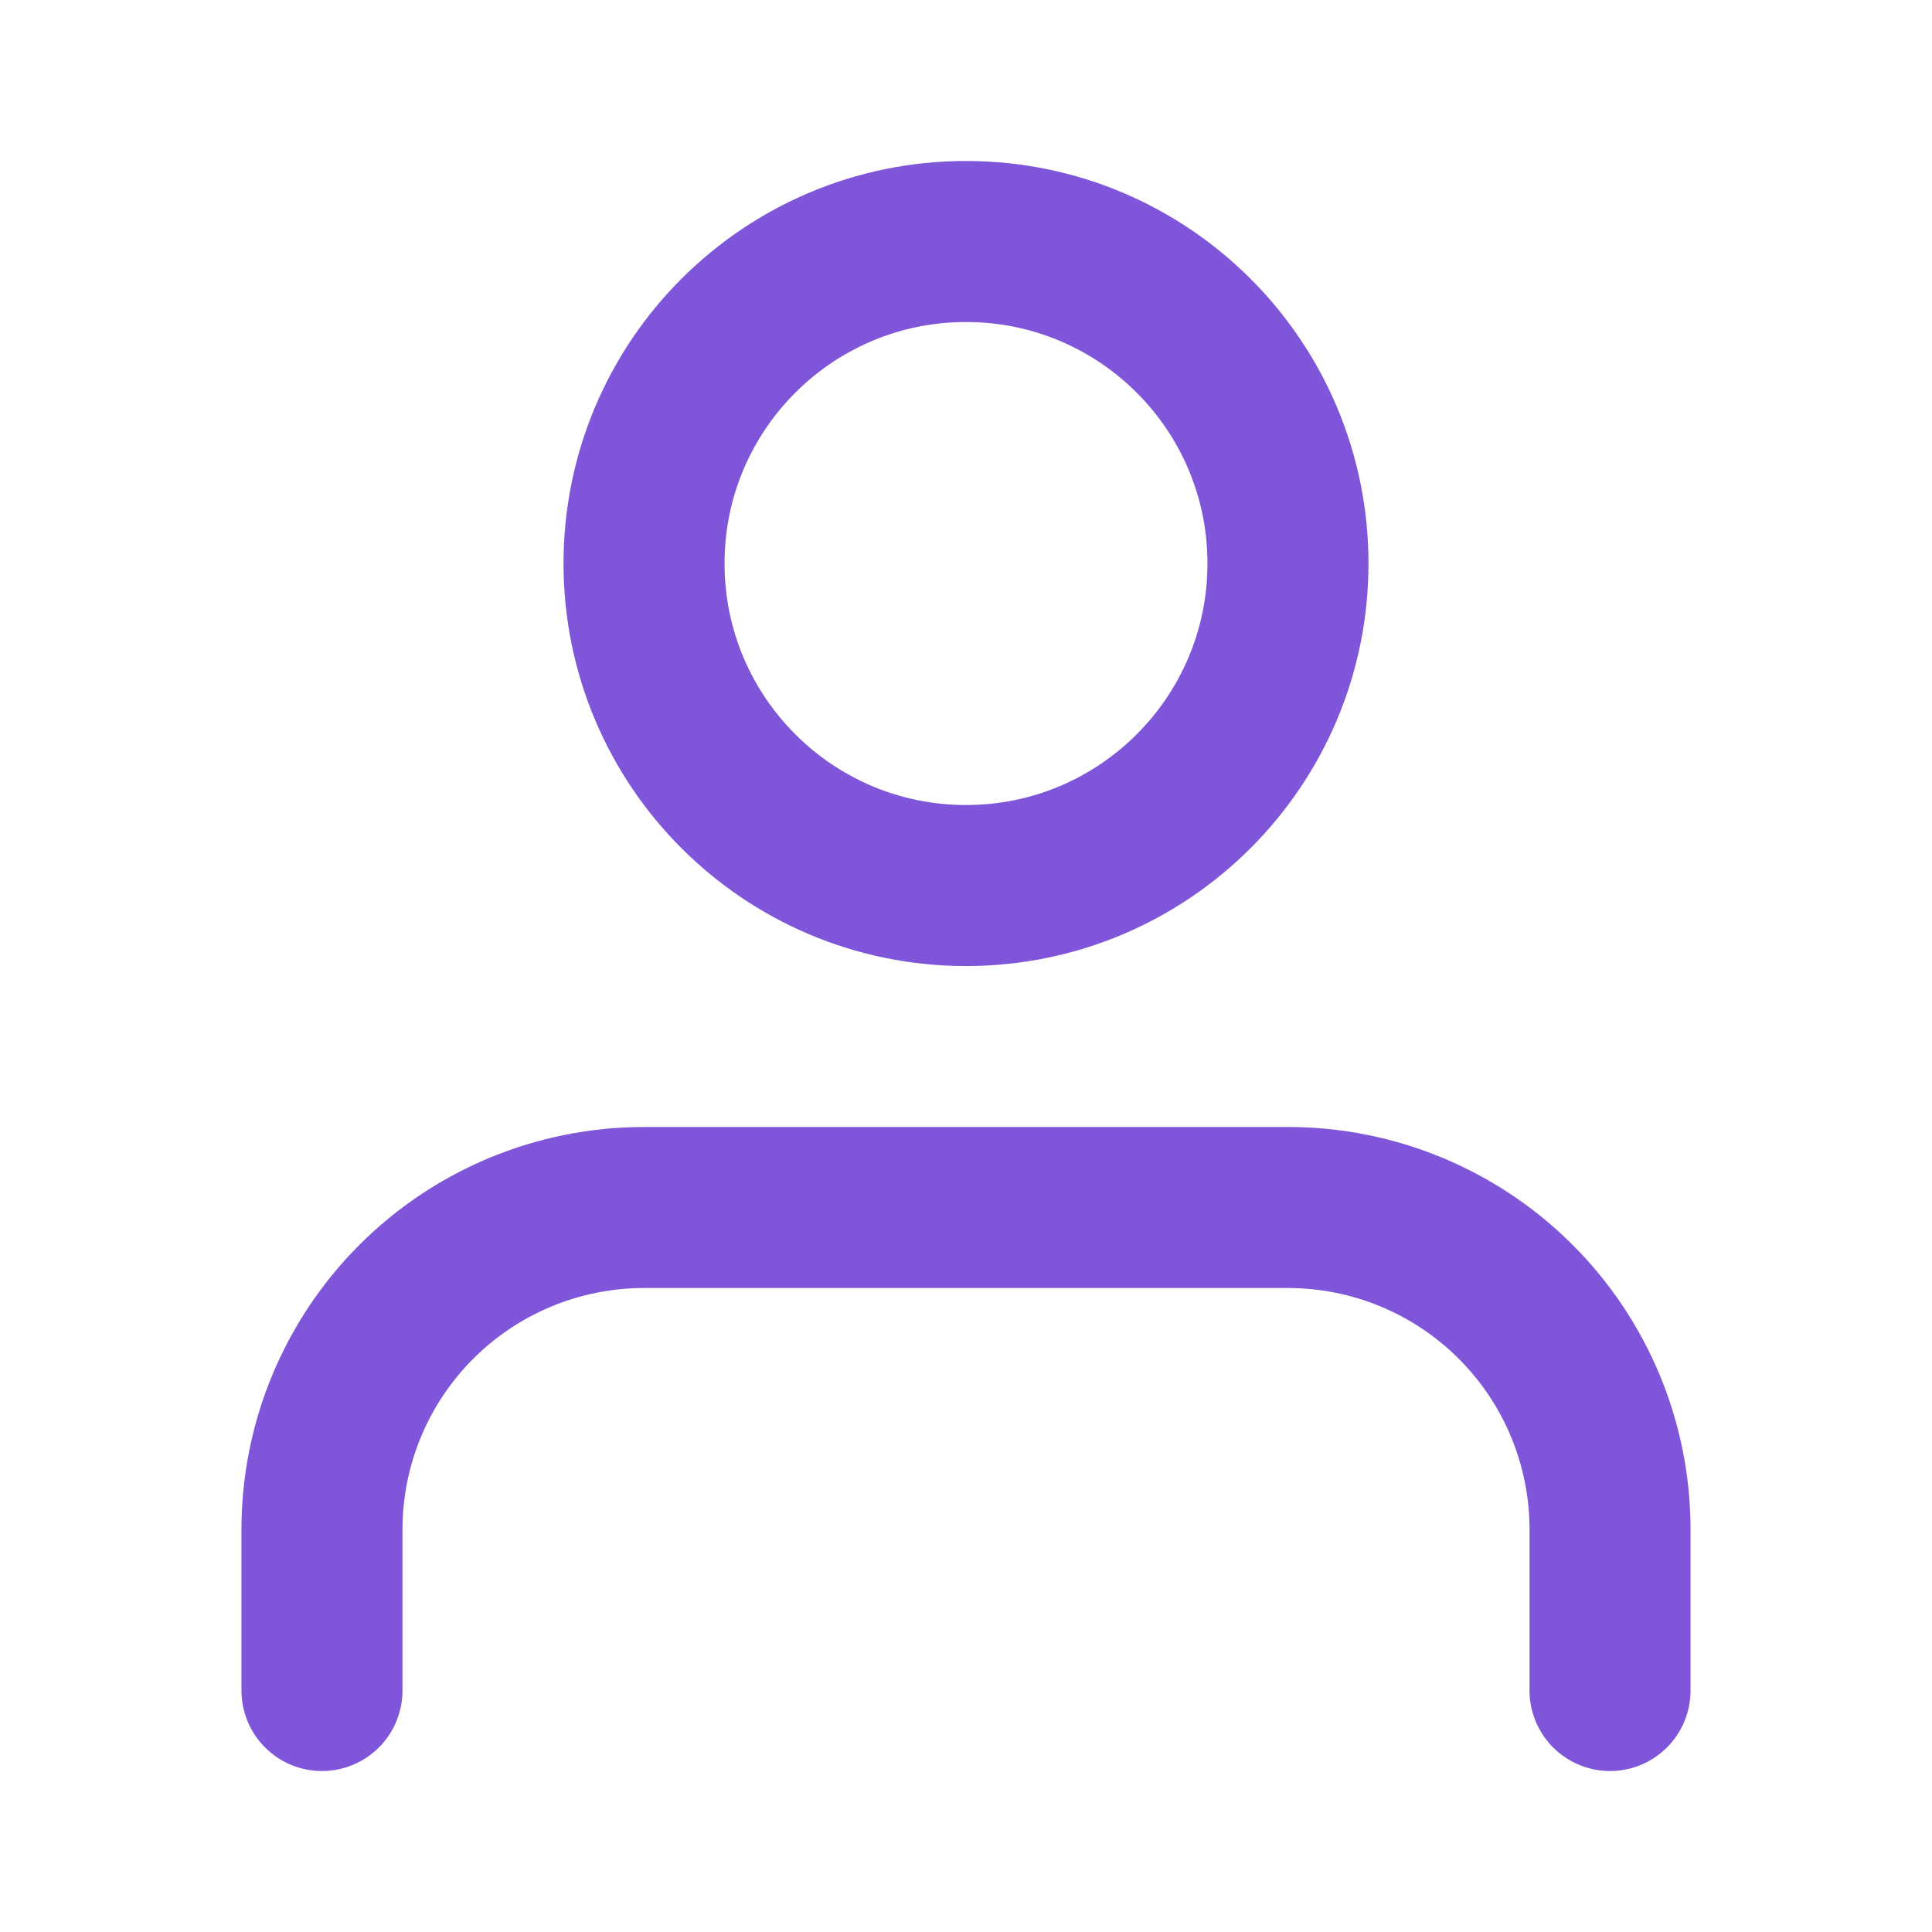
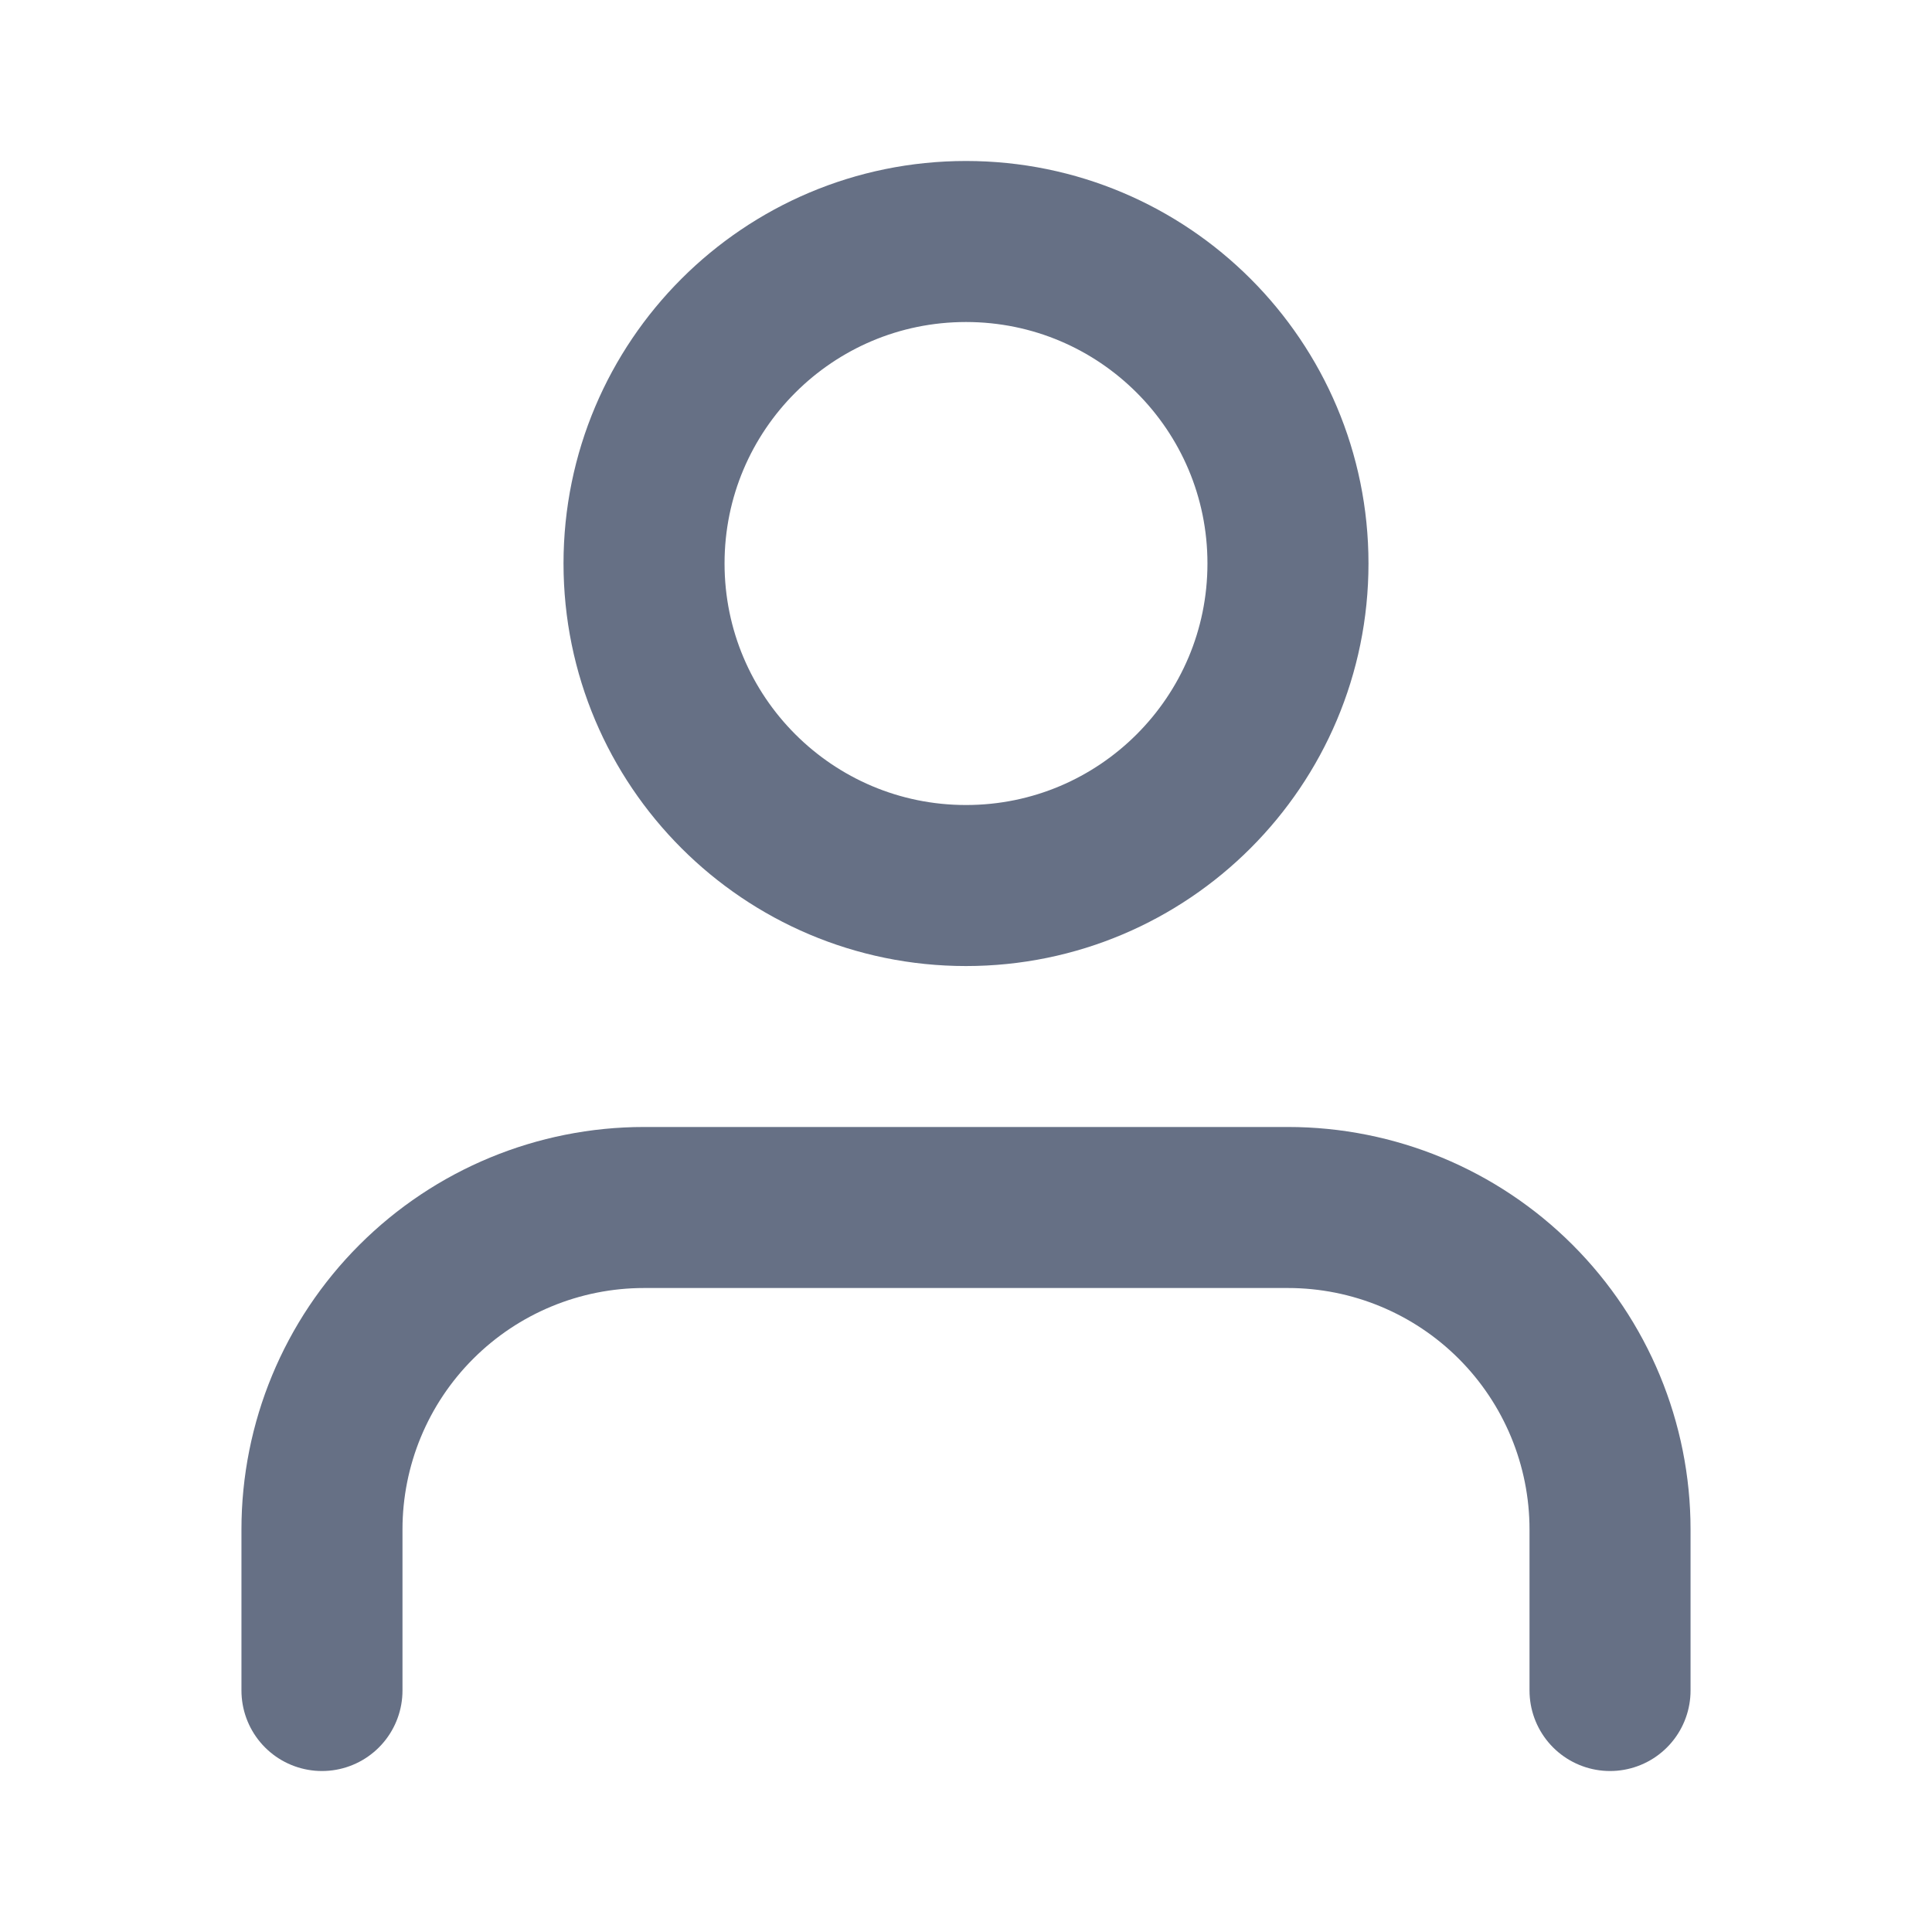
<svg xmlns="http://www.w3.org/2000/svg" width="20" height="20" viewBox="0 0 20 20" fill="none">
  <g id="user">
-     <path id="Icon" d="M16.667 17.5V15.833C16.667 14.949 16.316 14.101 15.69 13.476C15.065 12.851 14.217 12.5 13.333 12.5H6.667C5.783 12.5 4.935 12.851 4.31 13.476C3.685 14.101 3.333 14.949 3.333 15.833V17.5M13.333 5.833C13.333 7.674 11.841 9.167 10 9.167C8.159 9.167 6.667 7.674 6.667 5.833C6.667 3.992 8.159 2.5 10 2.5C11.841 2.5 13.333 3.992 13.333 5.833Z" stroke="#7F56D9" stroke-width="1.667" stroke-linecap="round" stroke-linejoin="round" />
+     <path id="Icon" d="M16.667 17.5V15.833C16.667 14.949 16.315 14.101 15.69 13.476C15.065 12.851 14.217 12.5 13.333 12.5H6.667C5.783 12.5 4.935 12.851 4.31 13.476C3.684 14.101 3.333 14.949 3.333 15.833V17.5M13.333 5.833C13.333 7.674 11.841 9.167 10 9.167C8.159 9.167 6.667 7.674 6.667 5.833C6.667 3.992 8.159 2.5 10 2.5C11.841 2.5 13.333 3.992 13.333 5.833Z" stroke="#667085" stroke-width="1.667" stroke-linecap="round" stroke-linejoin="round" />
  </g>
</svg>
